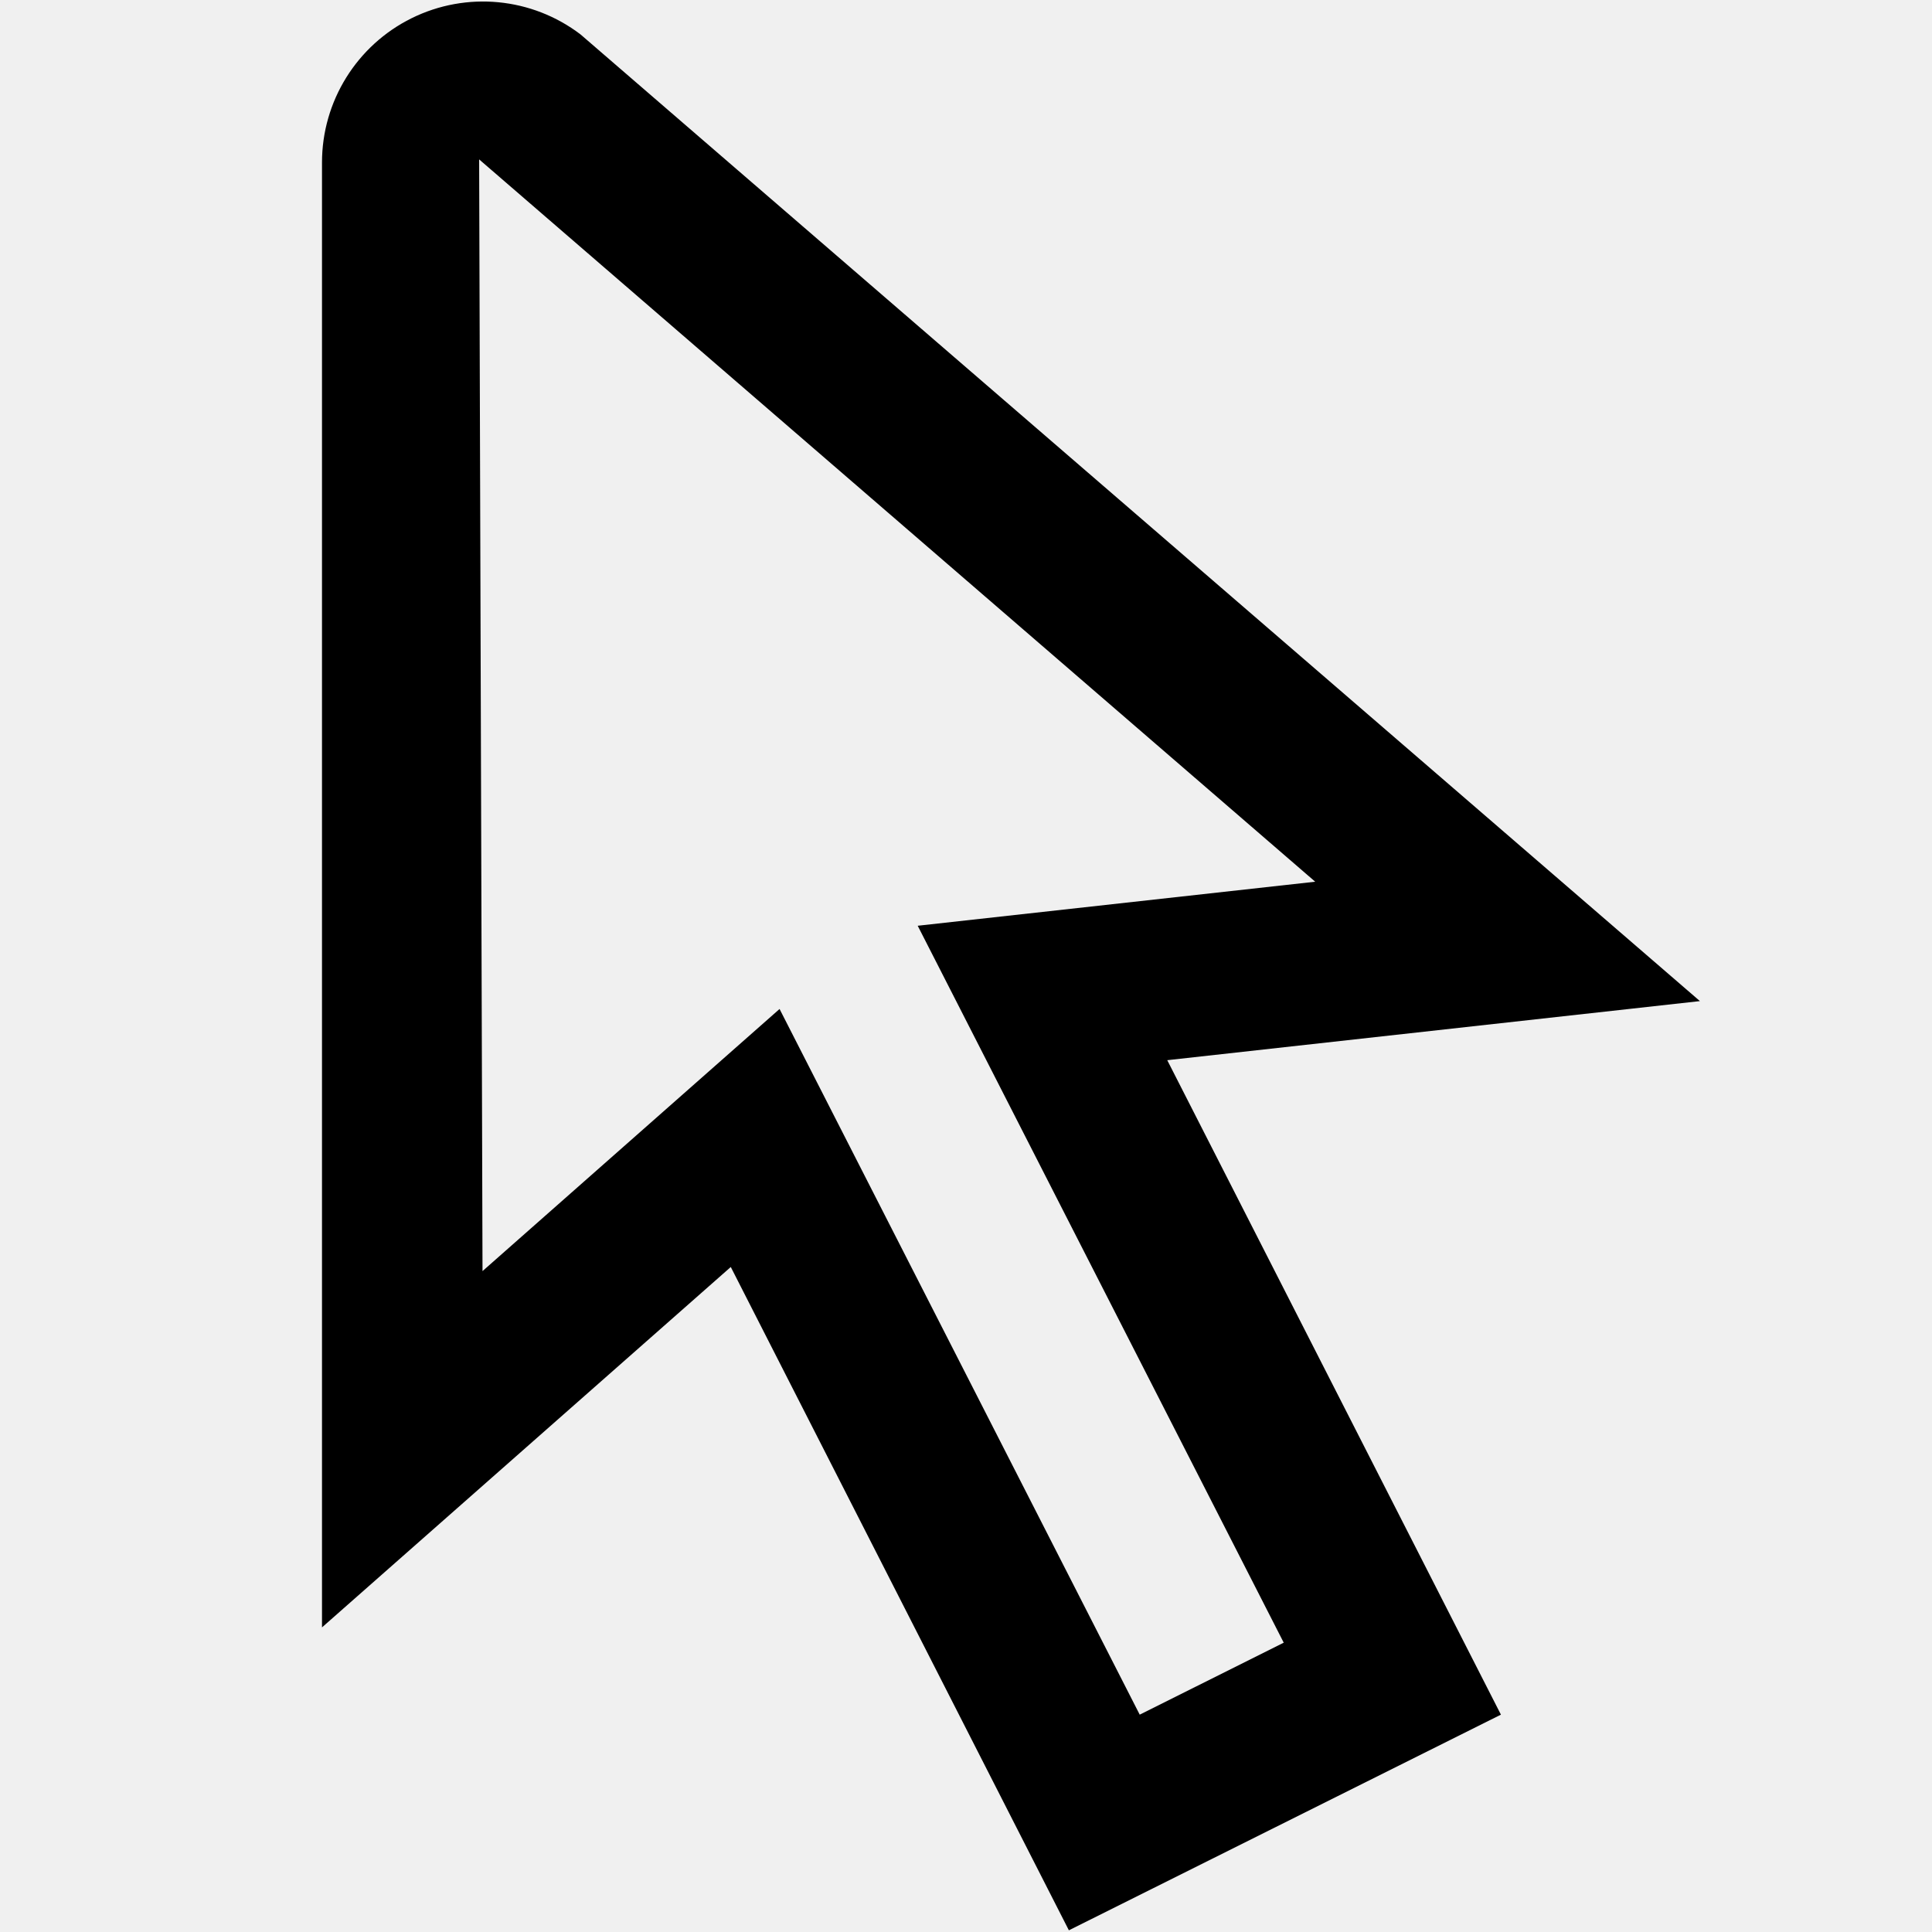
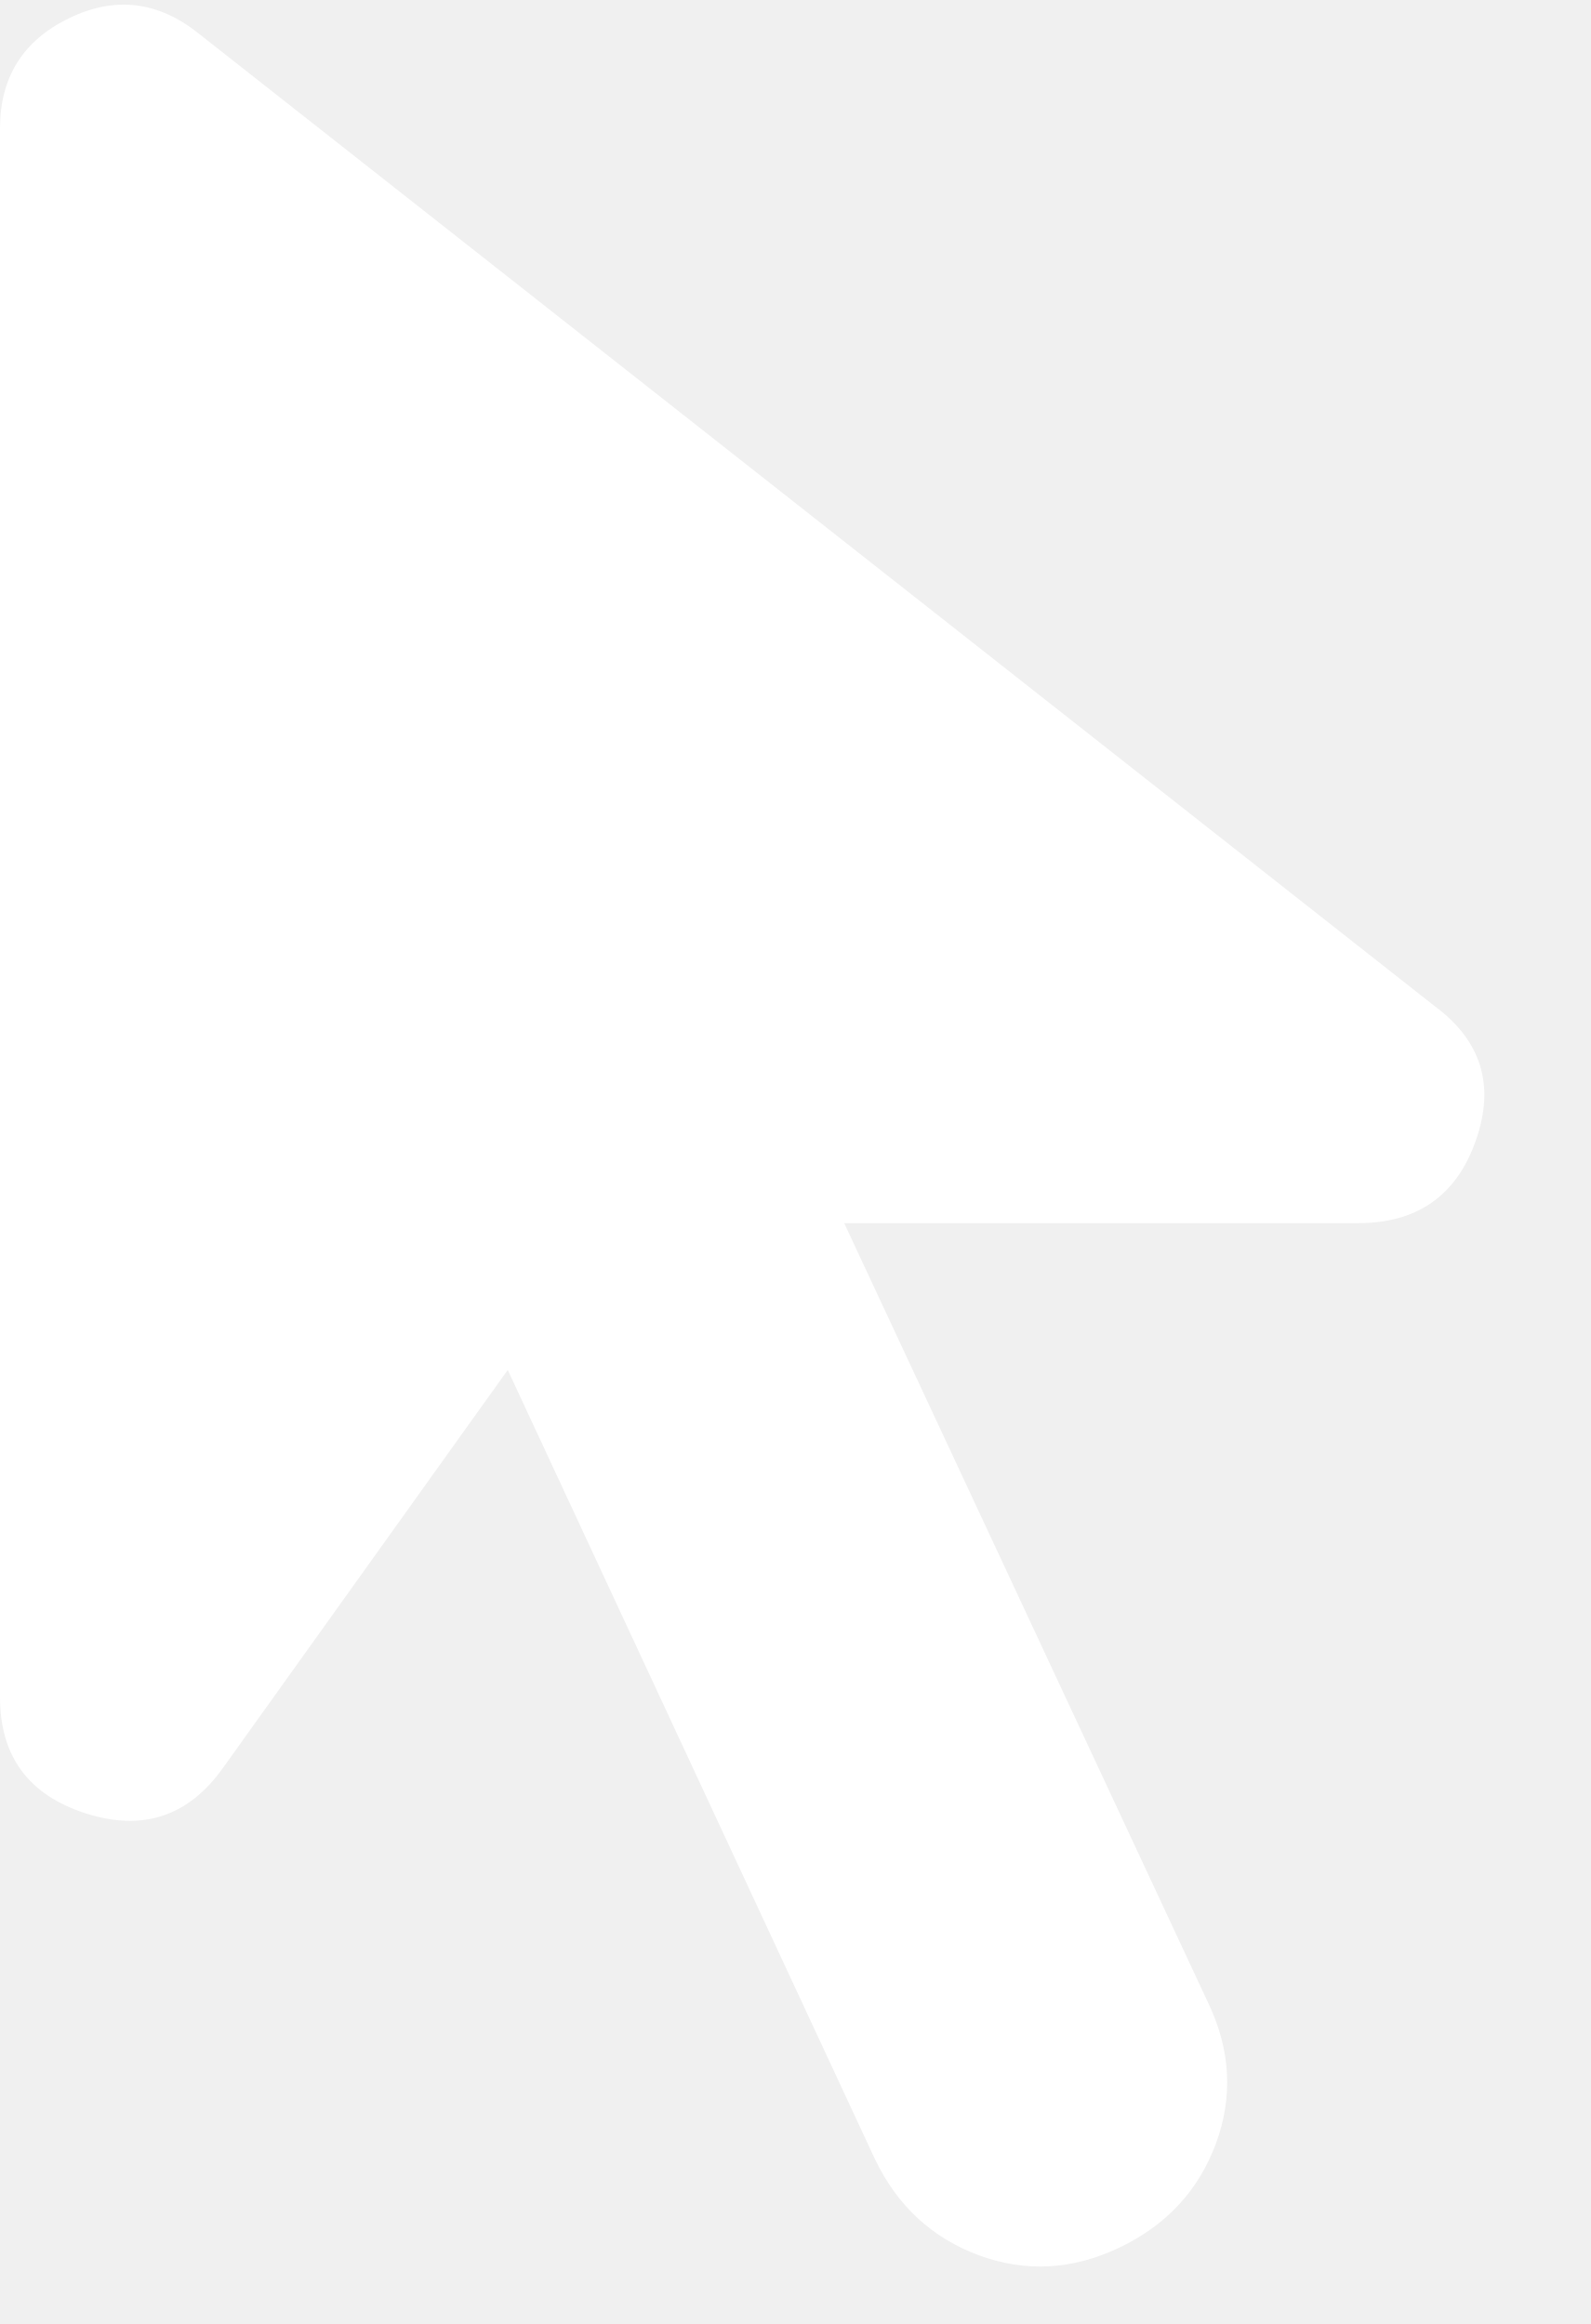
- <svg xmlns="http://www.w3.org/2000/svg" id="Layer_1" height="512" viewBox="0 0 24 24" width="512" data-name="Layer 1">
-   <path d="m13.278 23.979-4.2-8.24-5.078 4.477v-18.197a2 2 0 0 1 3.212-1.591l13.905 12.008-6.617.734 4.145 8.13zm-3.594-11.445 4.474 8.766 1.789-.894-4.547-8.906 4.938-.547-10.386-8.973.042 13.81z" />
+ <svg xmlns="http://www.w3.org/2000/svg" width="13" height="19" viewBox="0 0 13 19" fill="none">
+   <path d="M9.15 18.375C8.767 18.558 8.383 18.579 8 18.438C7.617 18.296 7.333 18.033 7.15 17.65L4.15 11.2L1.825 14.45C1.542 14.85 1.167 14.975 0.7 14.825C0.233 14.675 0 14.358 0 13.875V1.05C0 0.633 0.187 0.333 0.562 0.15C0.937 -0.033 1.292 0.008 1.625 0.275L11.725 8.225C12.108 8.508 12.221 8.875 12.062 9.325C11.904 9.775 11.583 10 11.1 10H6.9L9.875 16.375C10.058 16.758 10.079 17.142 9.938 17.525C9.796 17.908 9.533 18.192 9.15 18.375Z" fill="white" />
</svg>
